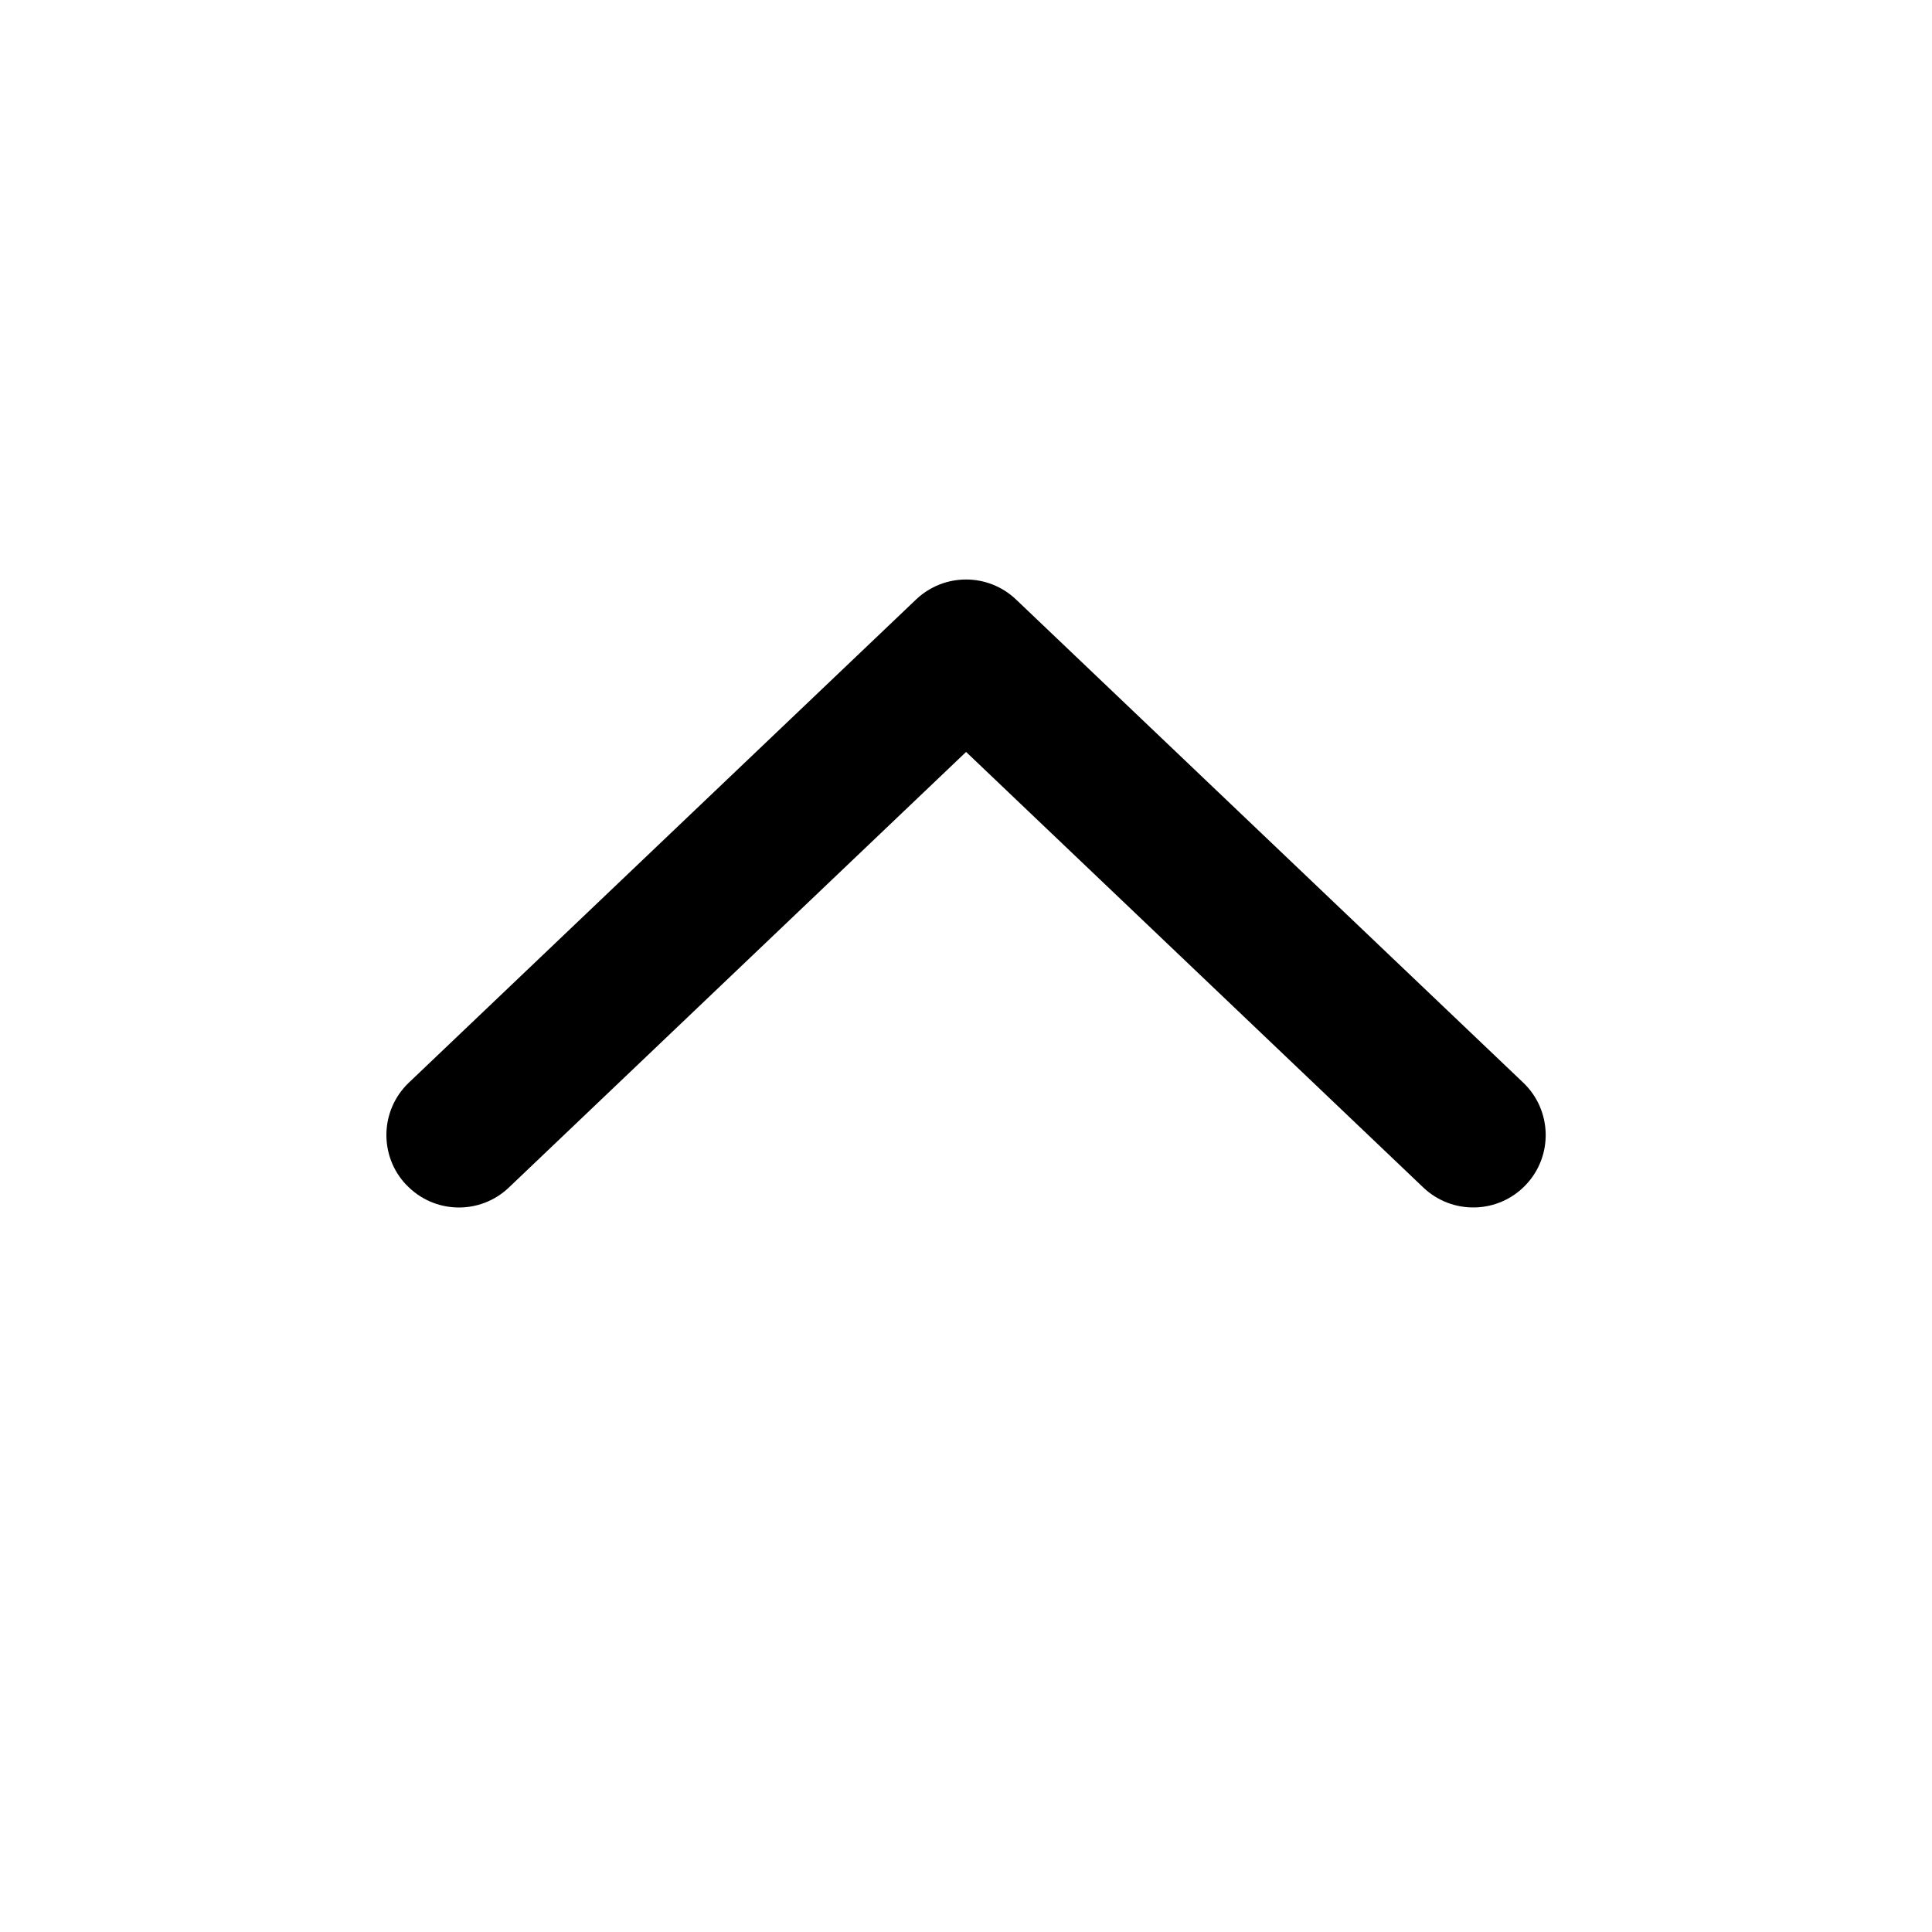
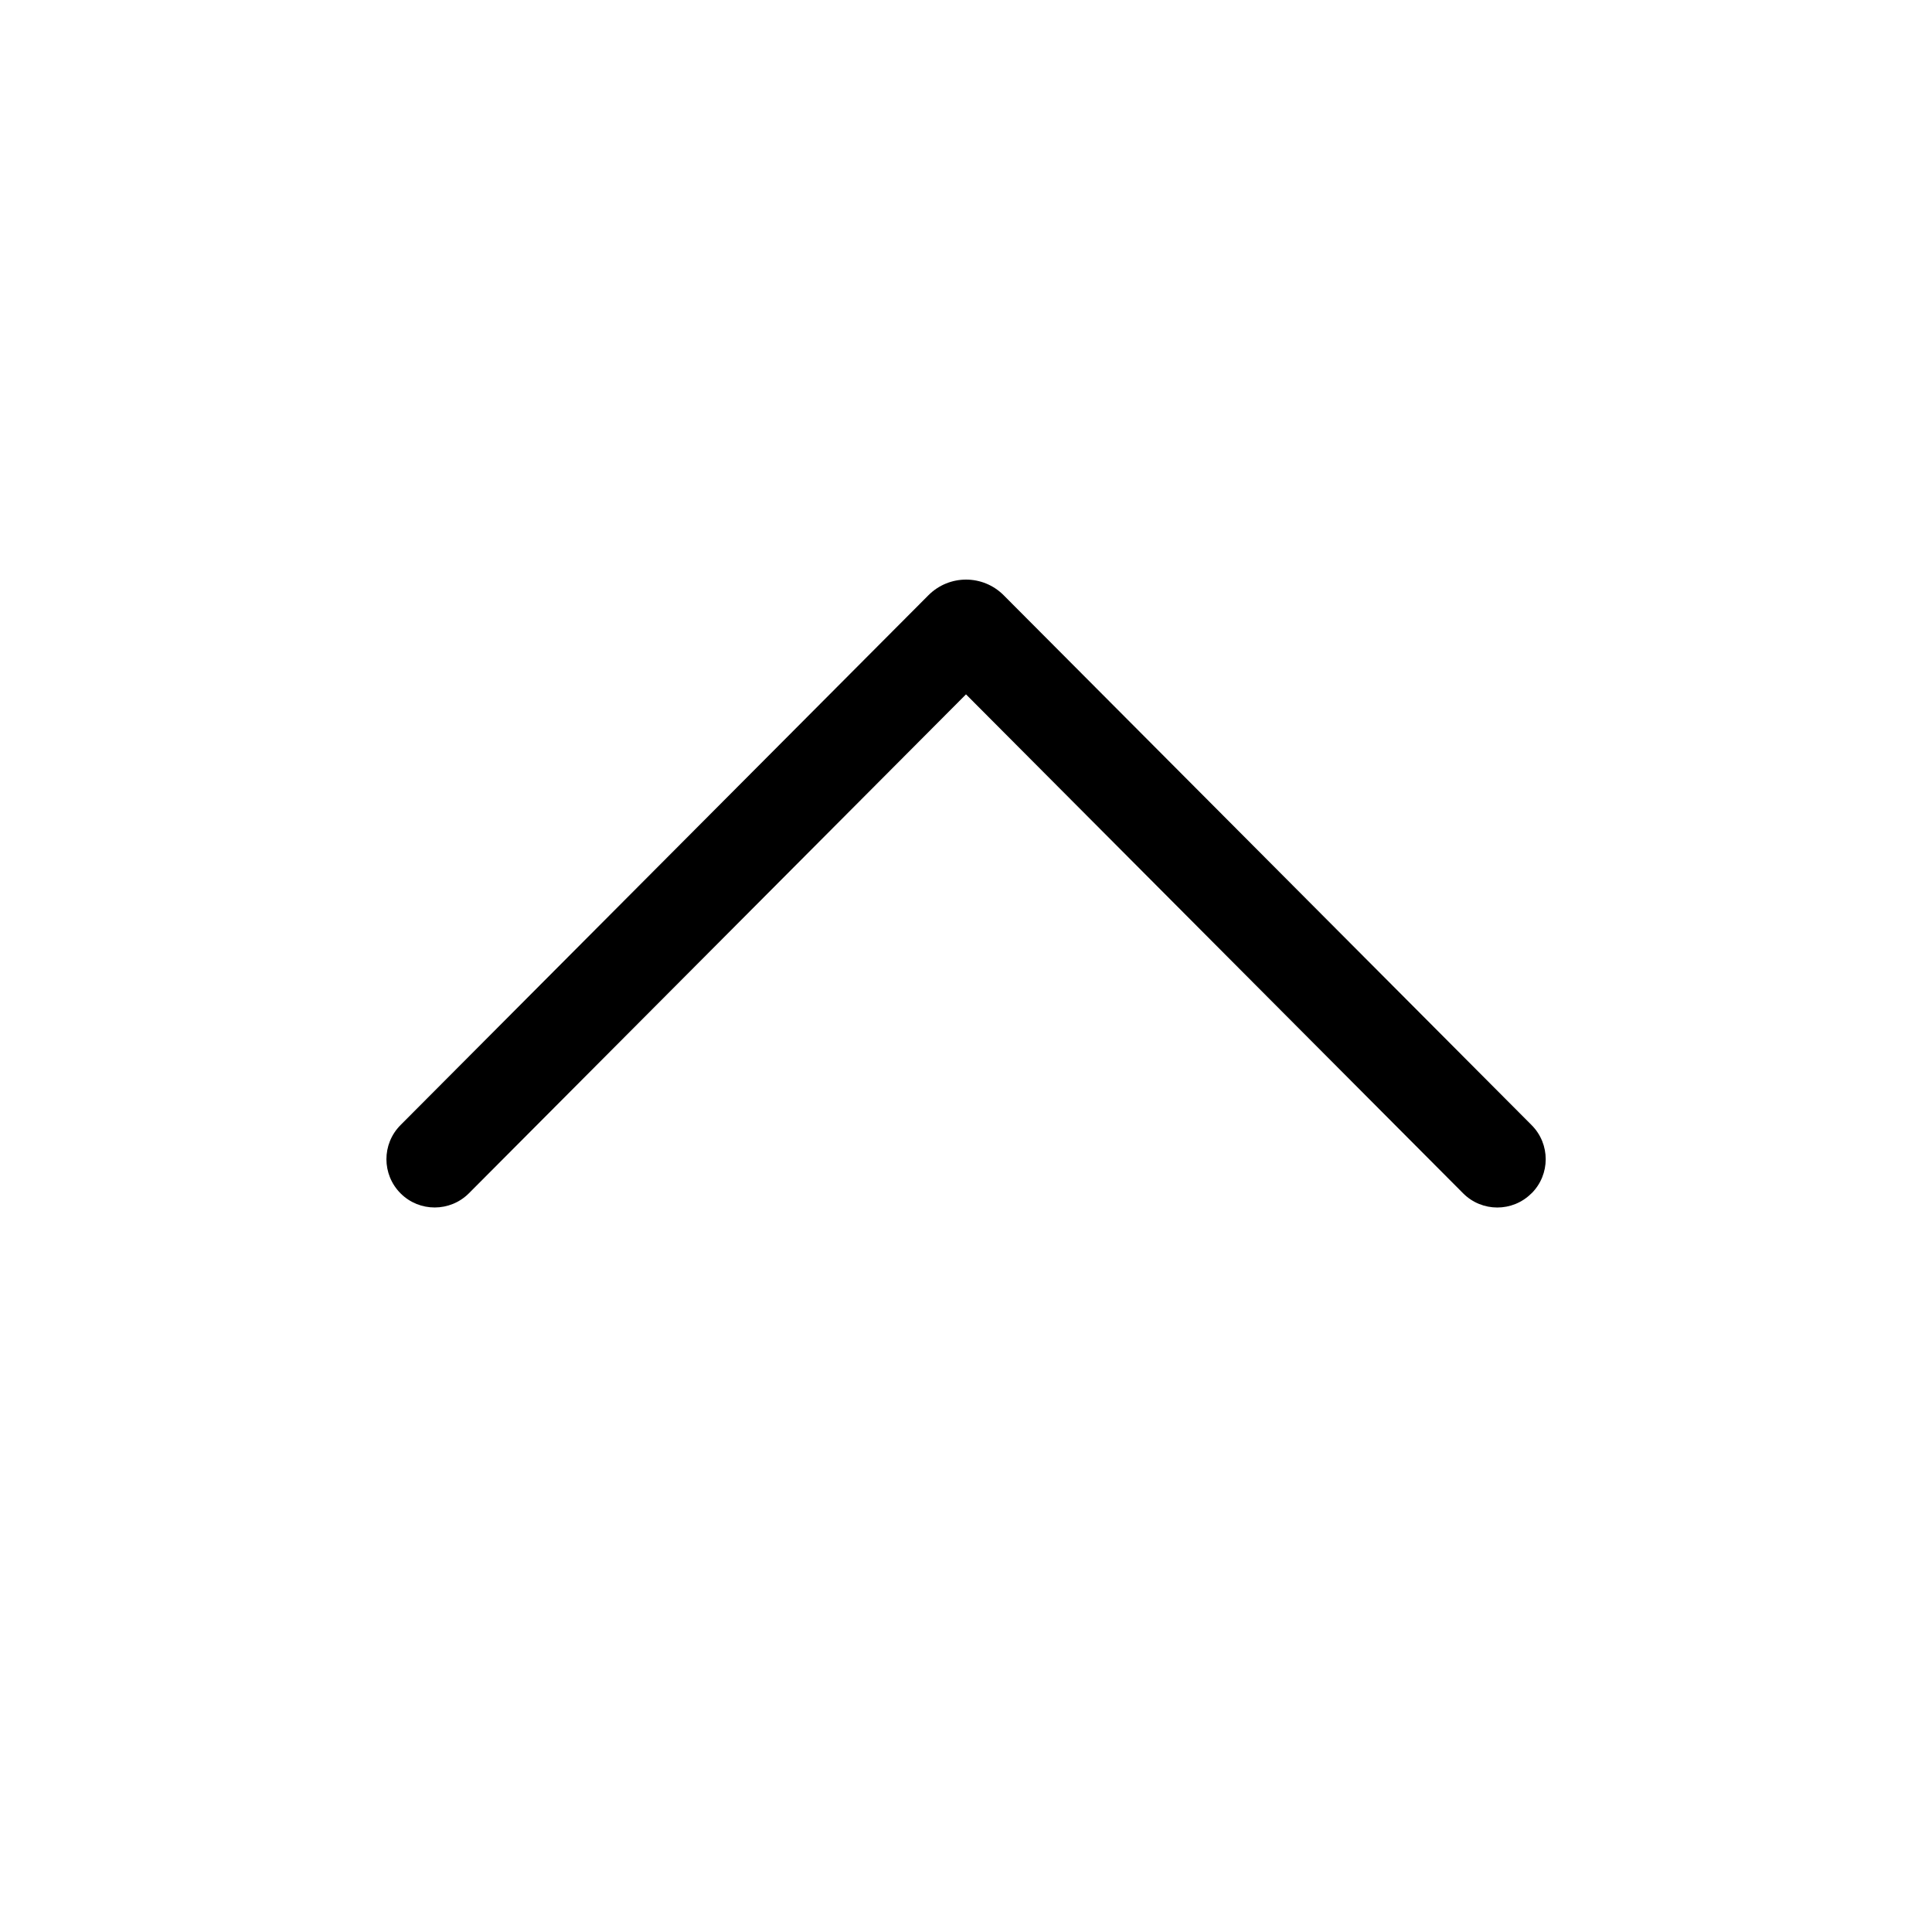
<svg xmlns="http://www.w3.org/2000/svg" version="1.1" width="20" height="20" viewBox="0 0 20 20">
-   <path d="M4.207 12.267c-0.286-0.3-0.274-0.775 0.026-1.060l5.25-5.001c0.29-0.276 0.745-0.276 1.035 0l5.25 5.001c0.3 0.286 0.312 0.76 0.026 1.060s-0.76 0.311-1.060 0.026l-4.733-4.509-4.733 4.509c-0.3 0.286-0.775 0.274-1.060-0.026z" />
+   <path d="M15.854 12.354c0.196-0.195 0.196-0.512 0.001-0.707l-5.465-5.485c-0.215-0.216-0.564-0.216-0.779 0l-5.465 5.485c-0.195 0.196-0.194 0.512 0.001 0.707s0.512 0.194 0.707-0.001l5.146-5.165 5.146 5.165c0.195 0.196 0.512 0.196 0.707 0.001z" />
</svg>
